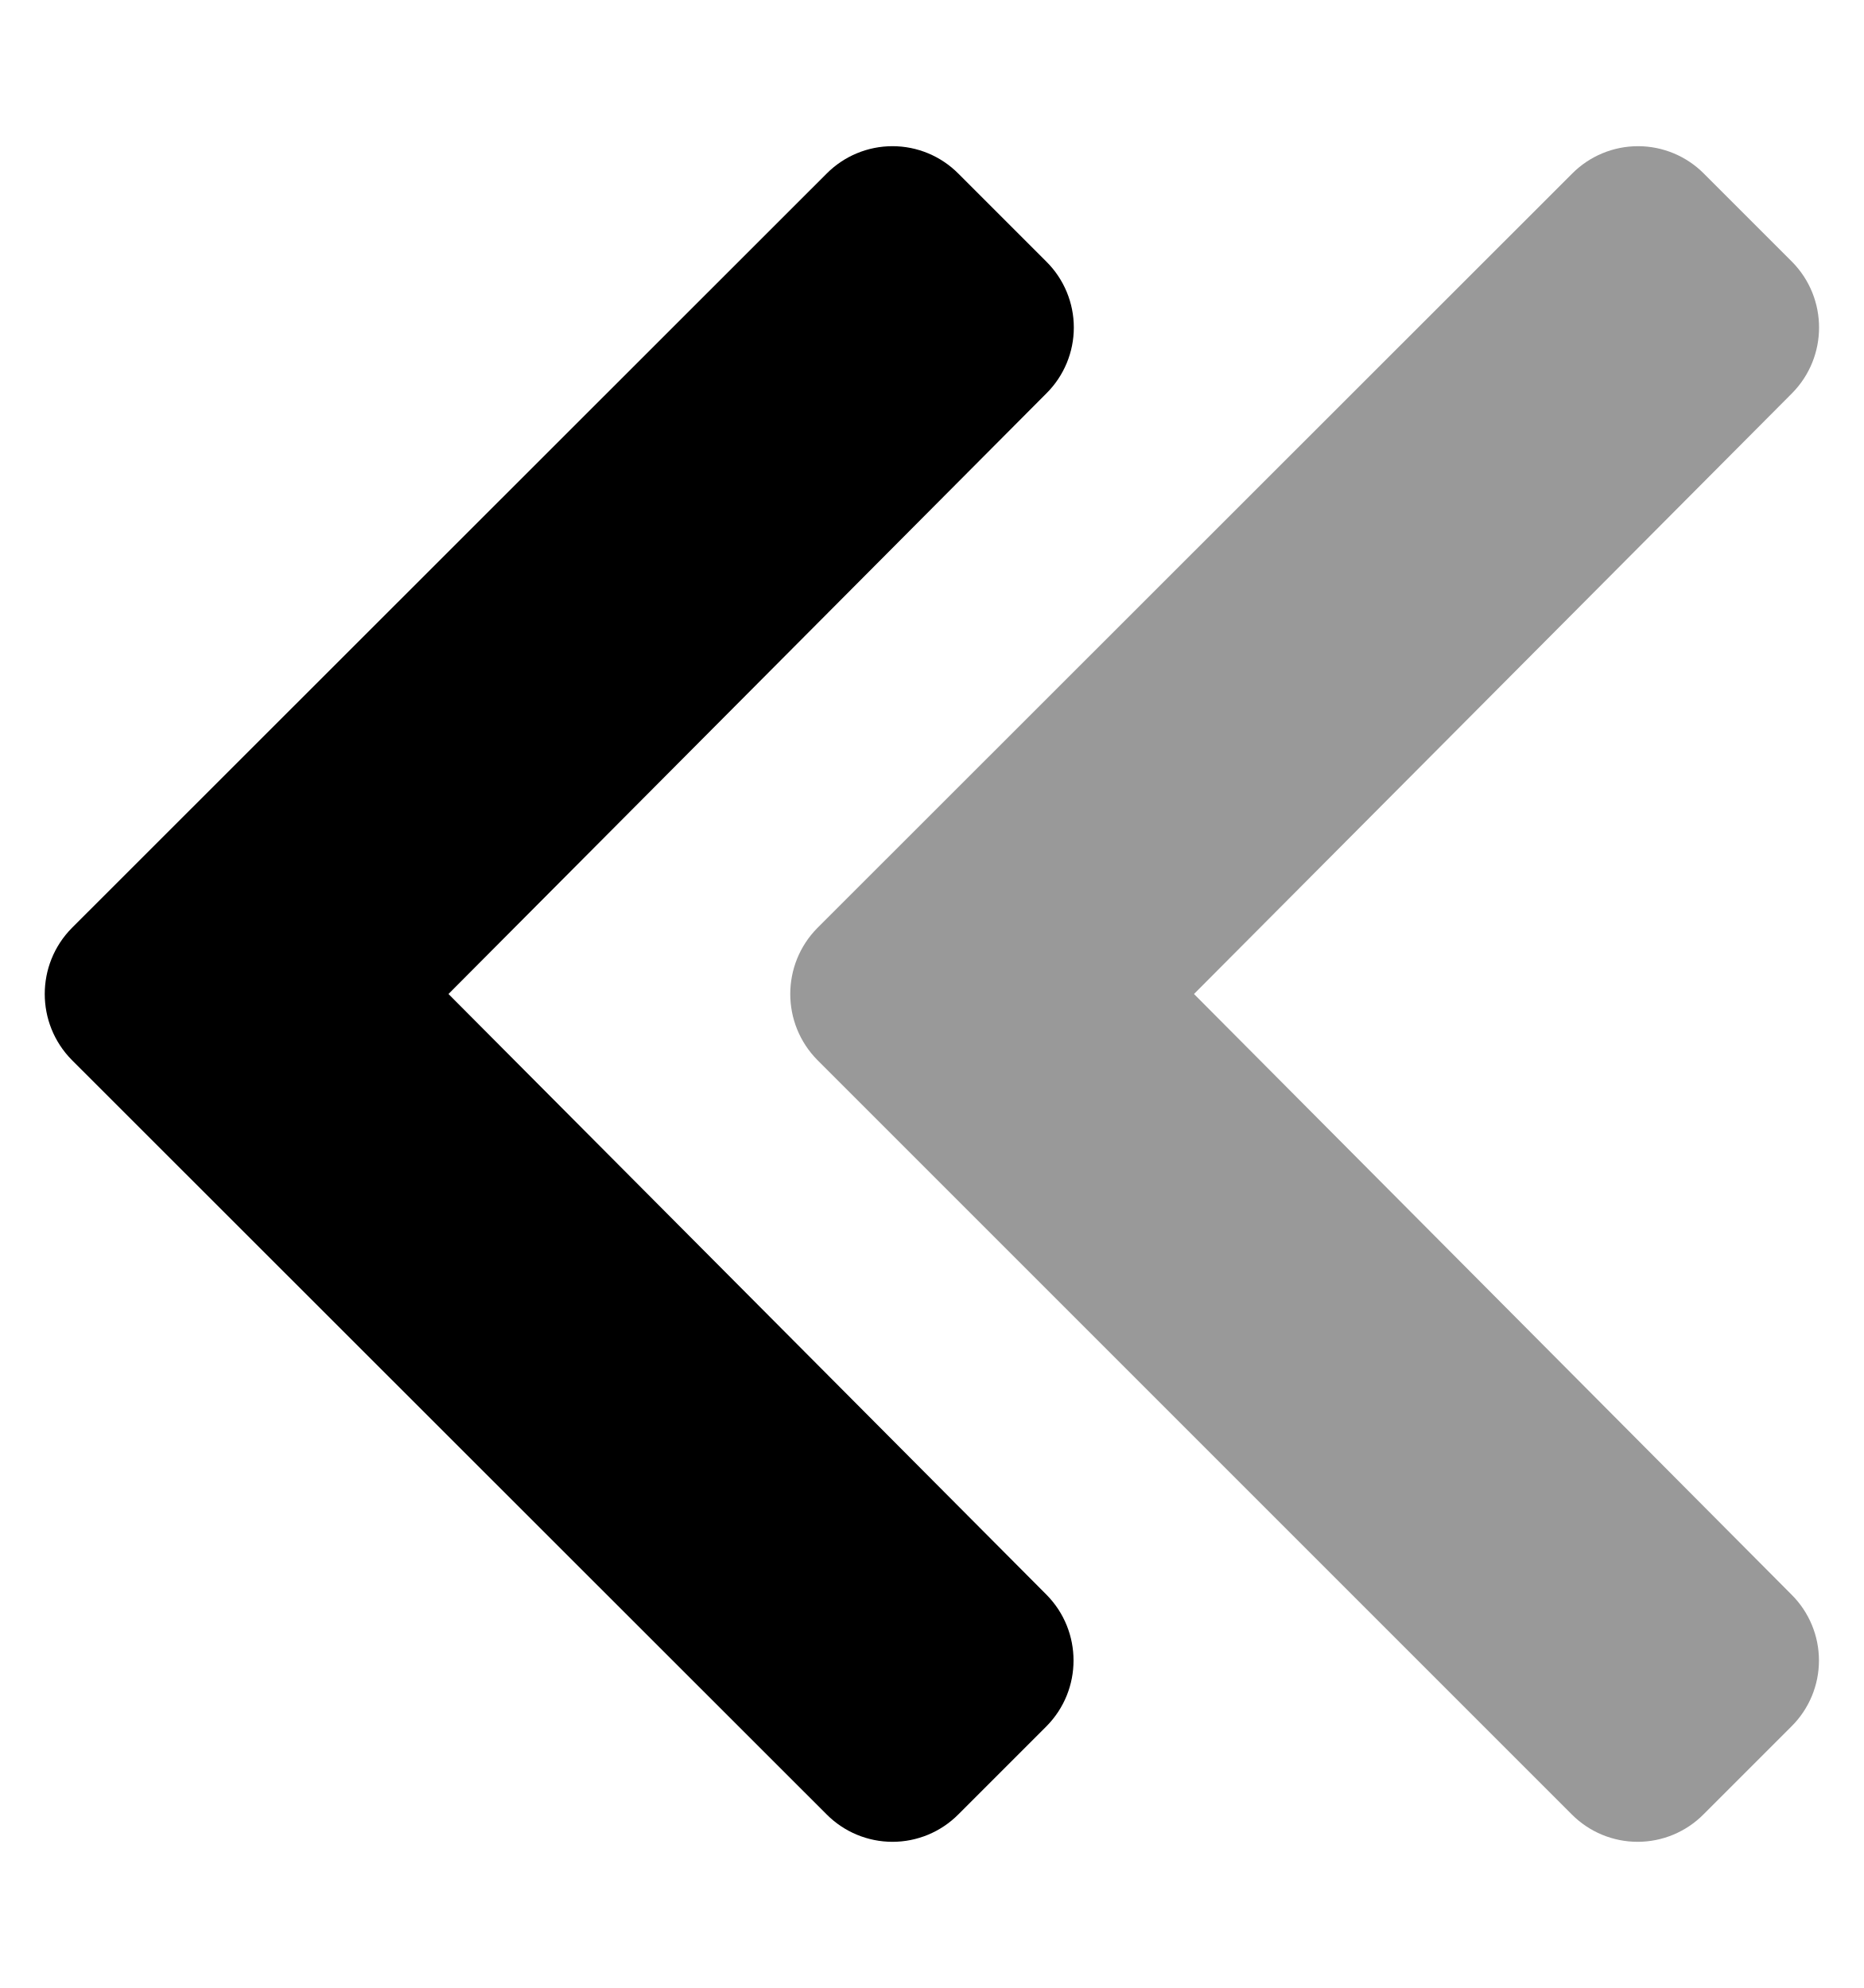
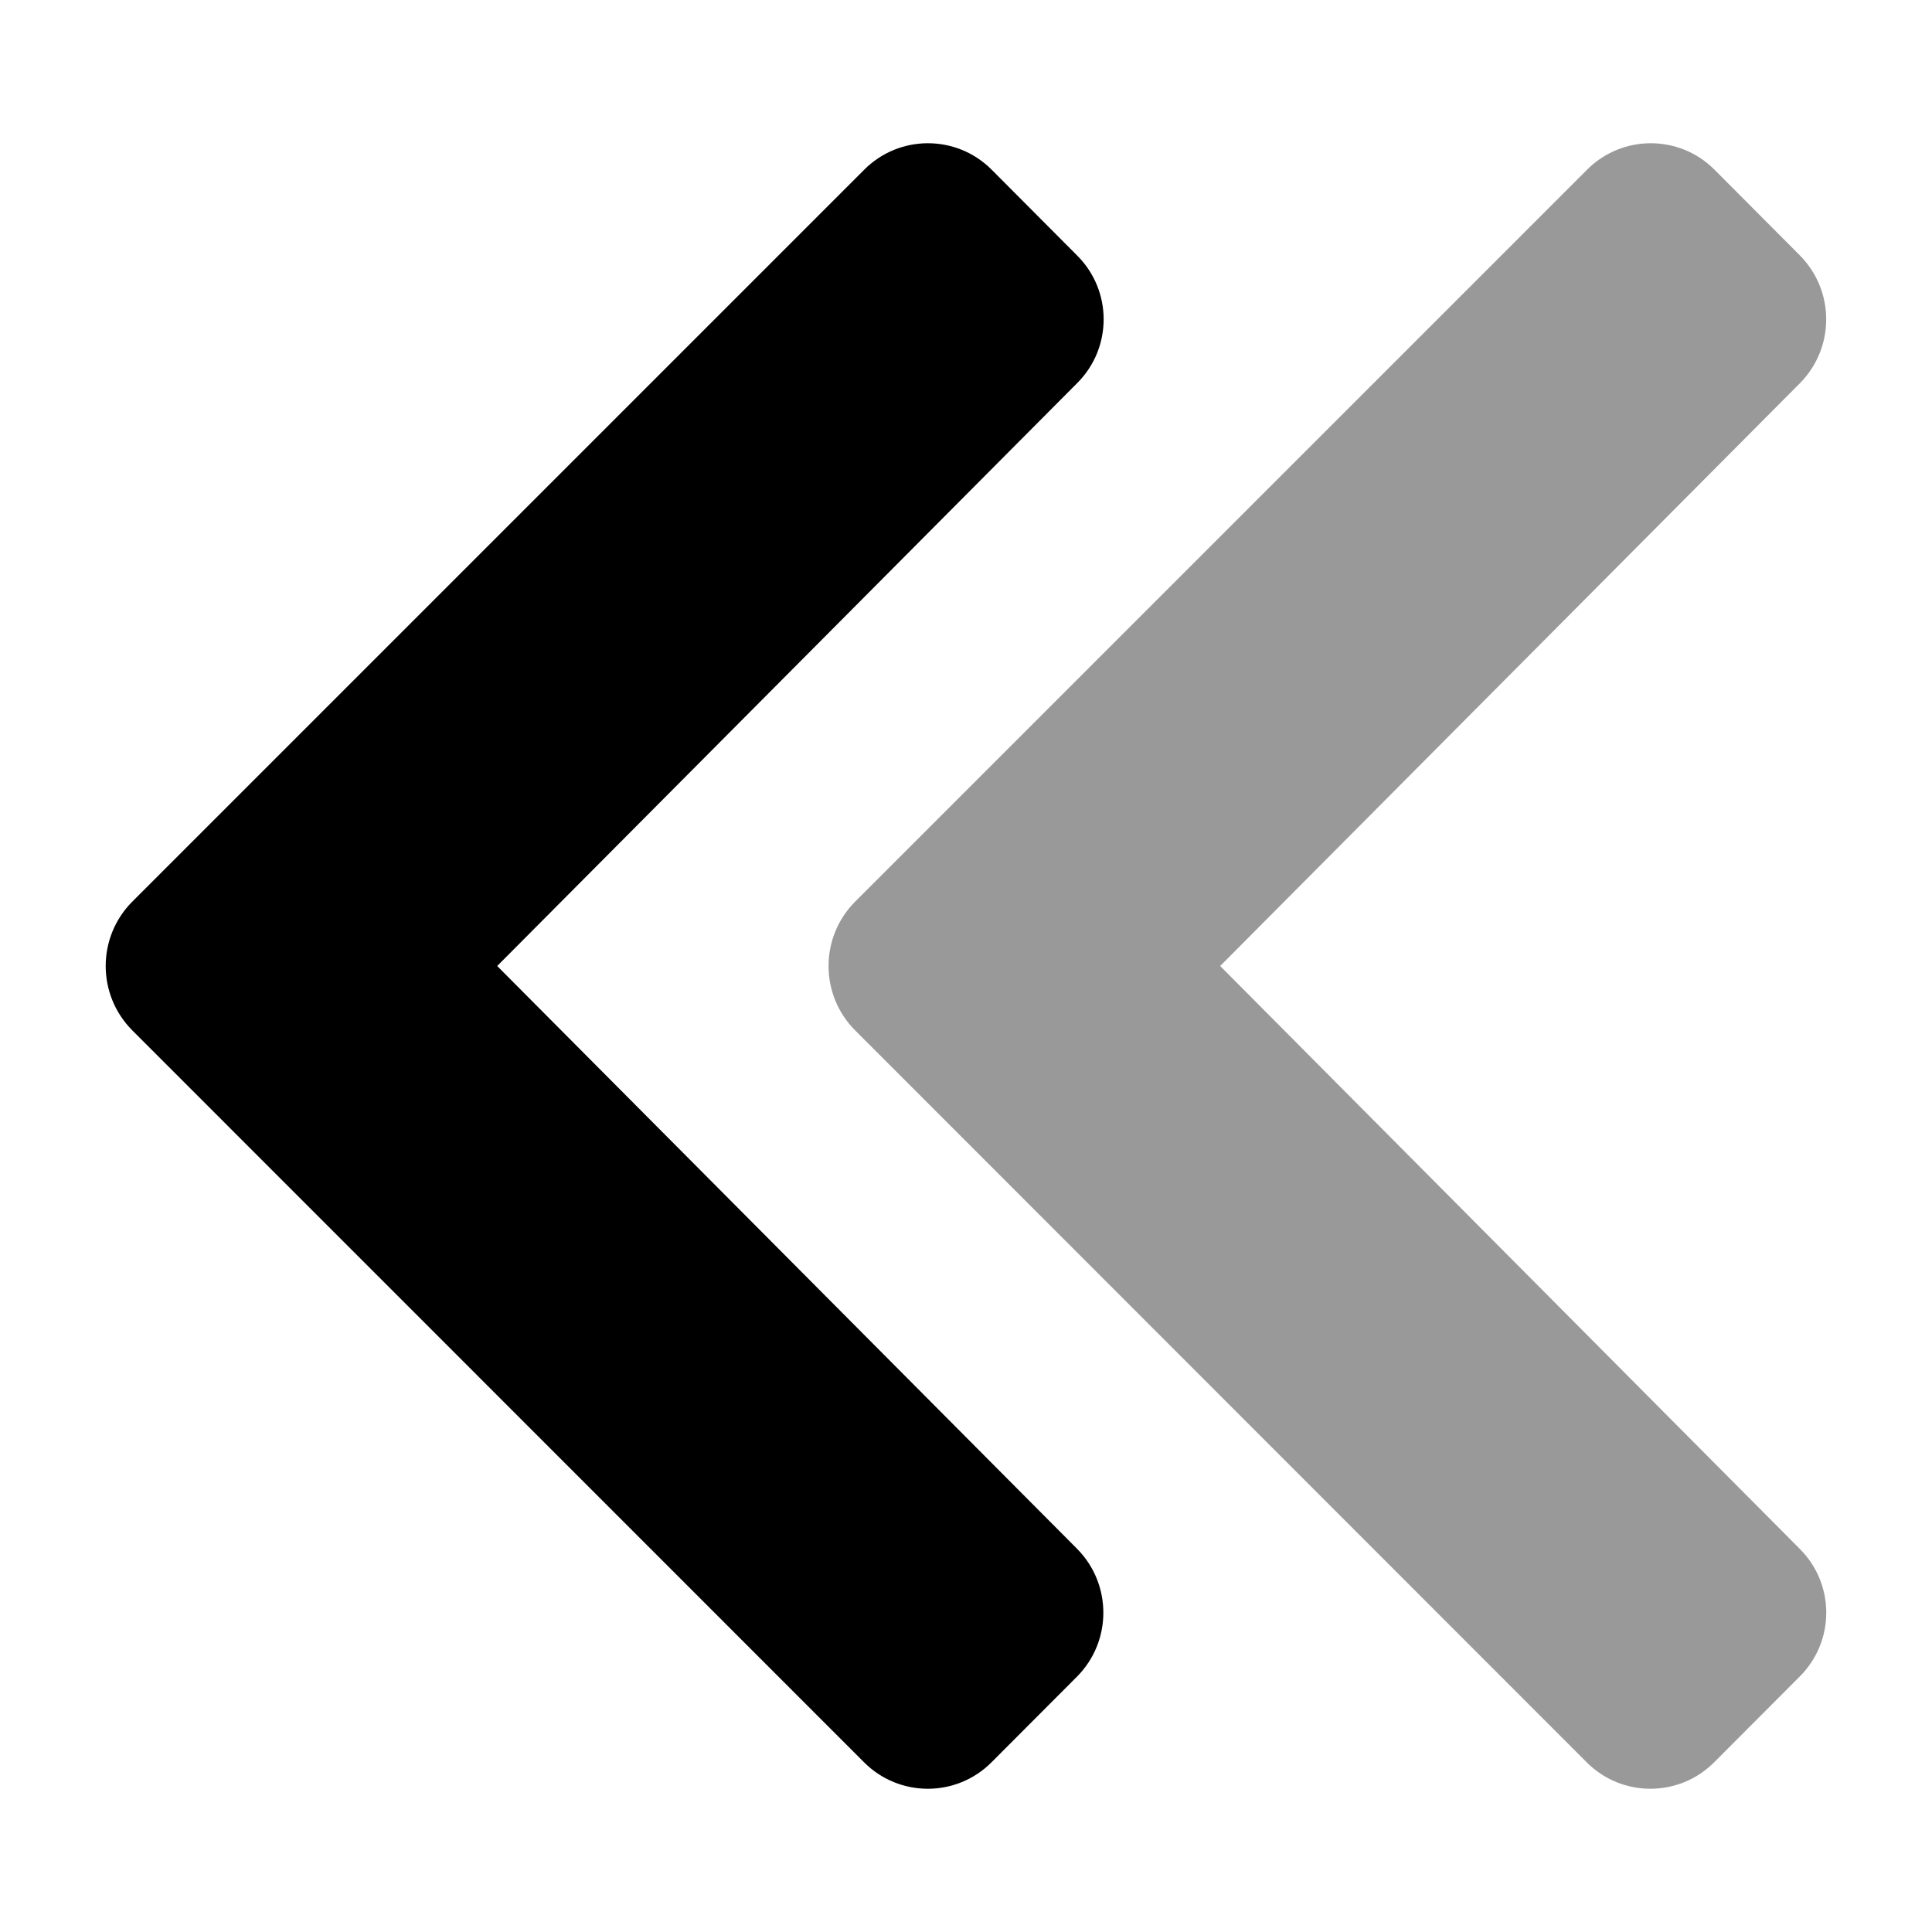
- <svg xmlns="http://www.w3.org/2000/svg" viewBox="0 0 480 512">
+ <svg xmlns="http://www.w3.org/2000/svg" viewBox="0 0 512 512">
  <defs>
    <style>.fa-secondary{opacity:.4}</style>
  </defs>
-   <path d="M210.5 239L404.9 44.7a23.9 23.9 0 0 1 33.9 0l22.7 22.7a24.08 24.08 0 0 1 0 33.9L307.5 256l153.9 154.7a23.9 23.9 0 0 1 0 33.9l-22.7 22.7a23.9 23.9 0 0 1-33.9 0L210.5 273a24.2 24.2 0 0 1 0-34z" class="fa-secondary" />
-   <path d="M18.5 239L212.9 44.7a23.9 23.9 0 0 1 33.9 0l22.7 22.7a23.9 23.9 0 0 1 0 33.9L115.5 256l154 154.7a24.08 24.08 0 0 1 0 33.9l-22.7 22.7a23.9 23.9 0 0 1-33.9 0L18.5 273a24.2 24.2 0 0 1 0-34z" class="fa-primary" />
+   <path d="M226.56 239l194-194a23.84 23.84 0 0 1 33.73-.1l.1.1L477 67.7a24.06 24.06 0 0 1 0 33.85L323.36 256l153.58 154.45a23.87 23.87 0 0 1 .1 33.75l-.1.1-22.65 22.7a23.84 23.84 0 0 1-33.73.1l-.1-.1-193.9-194a24.17 24.17 0 0 1 0-34z" class="fa-secondary" />
+   <path d="M35 239L229 45a23.84 23.84 0 0 1 33.73-.1l.1.1 22.61 22.7a23.87 23.87 0 0 1 .1 33.75l-.1.1L131.76 256l153.68 154.45a24.06 24.06 0 0 1 0 33.85L262.79 467a23.84 23.84 0 0 1-33.73.1l-.1-.1L35 273a24.17 24.17 0 0 1 0-34z" class="fa-primary" />
</svg>
